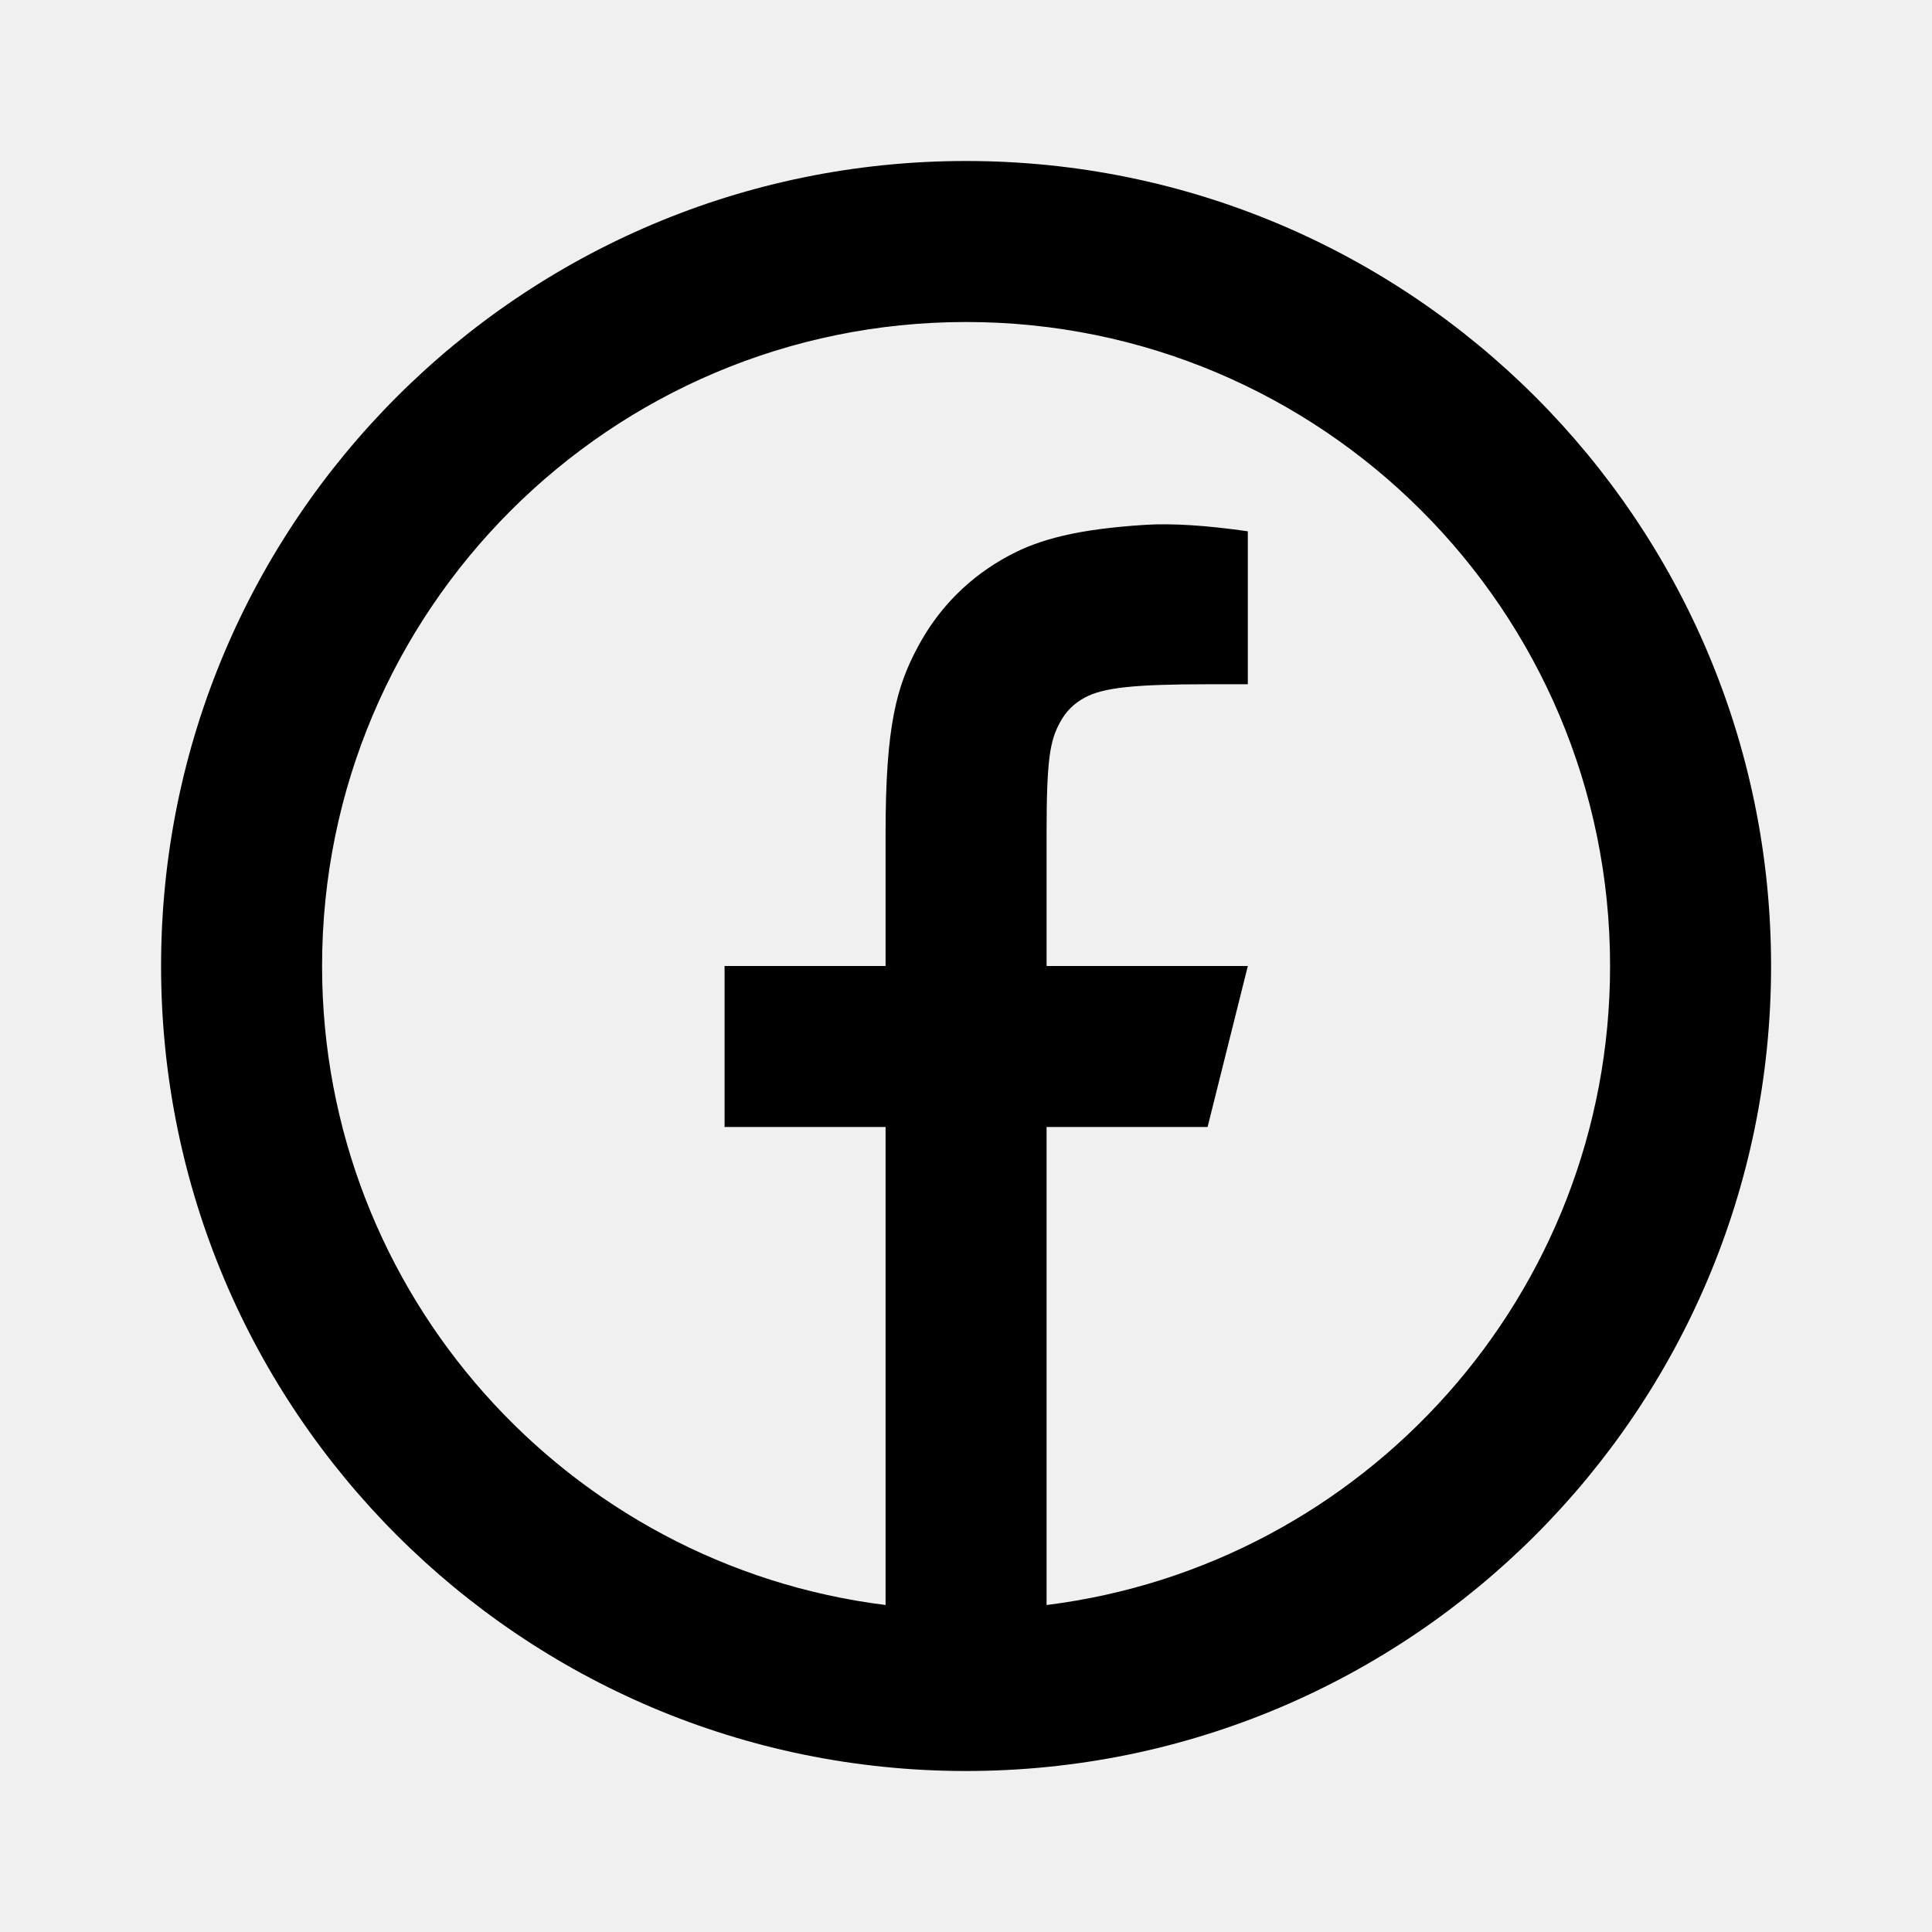
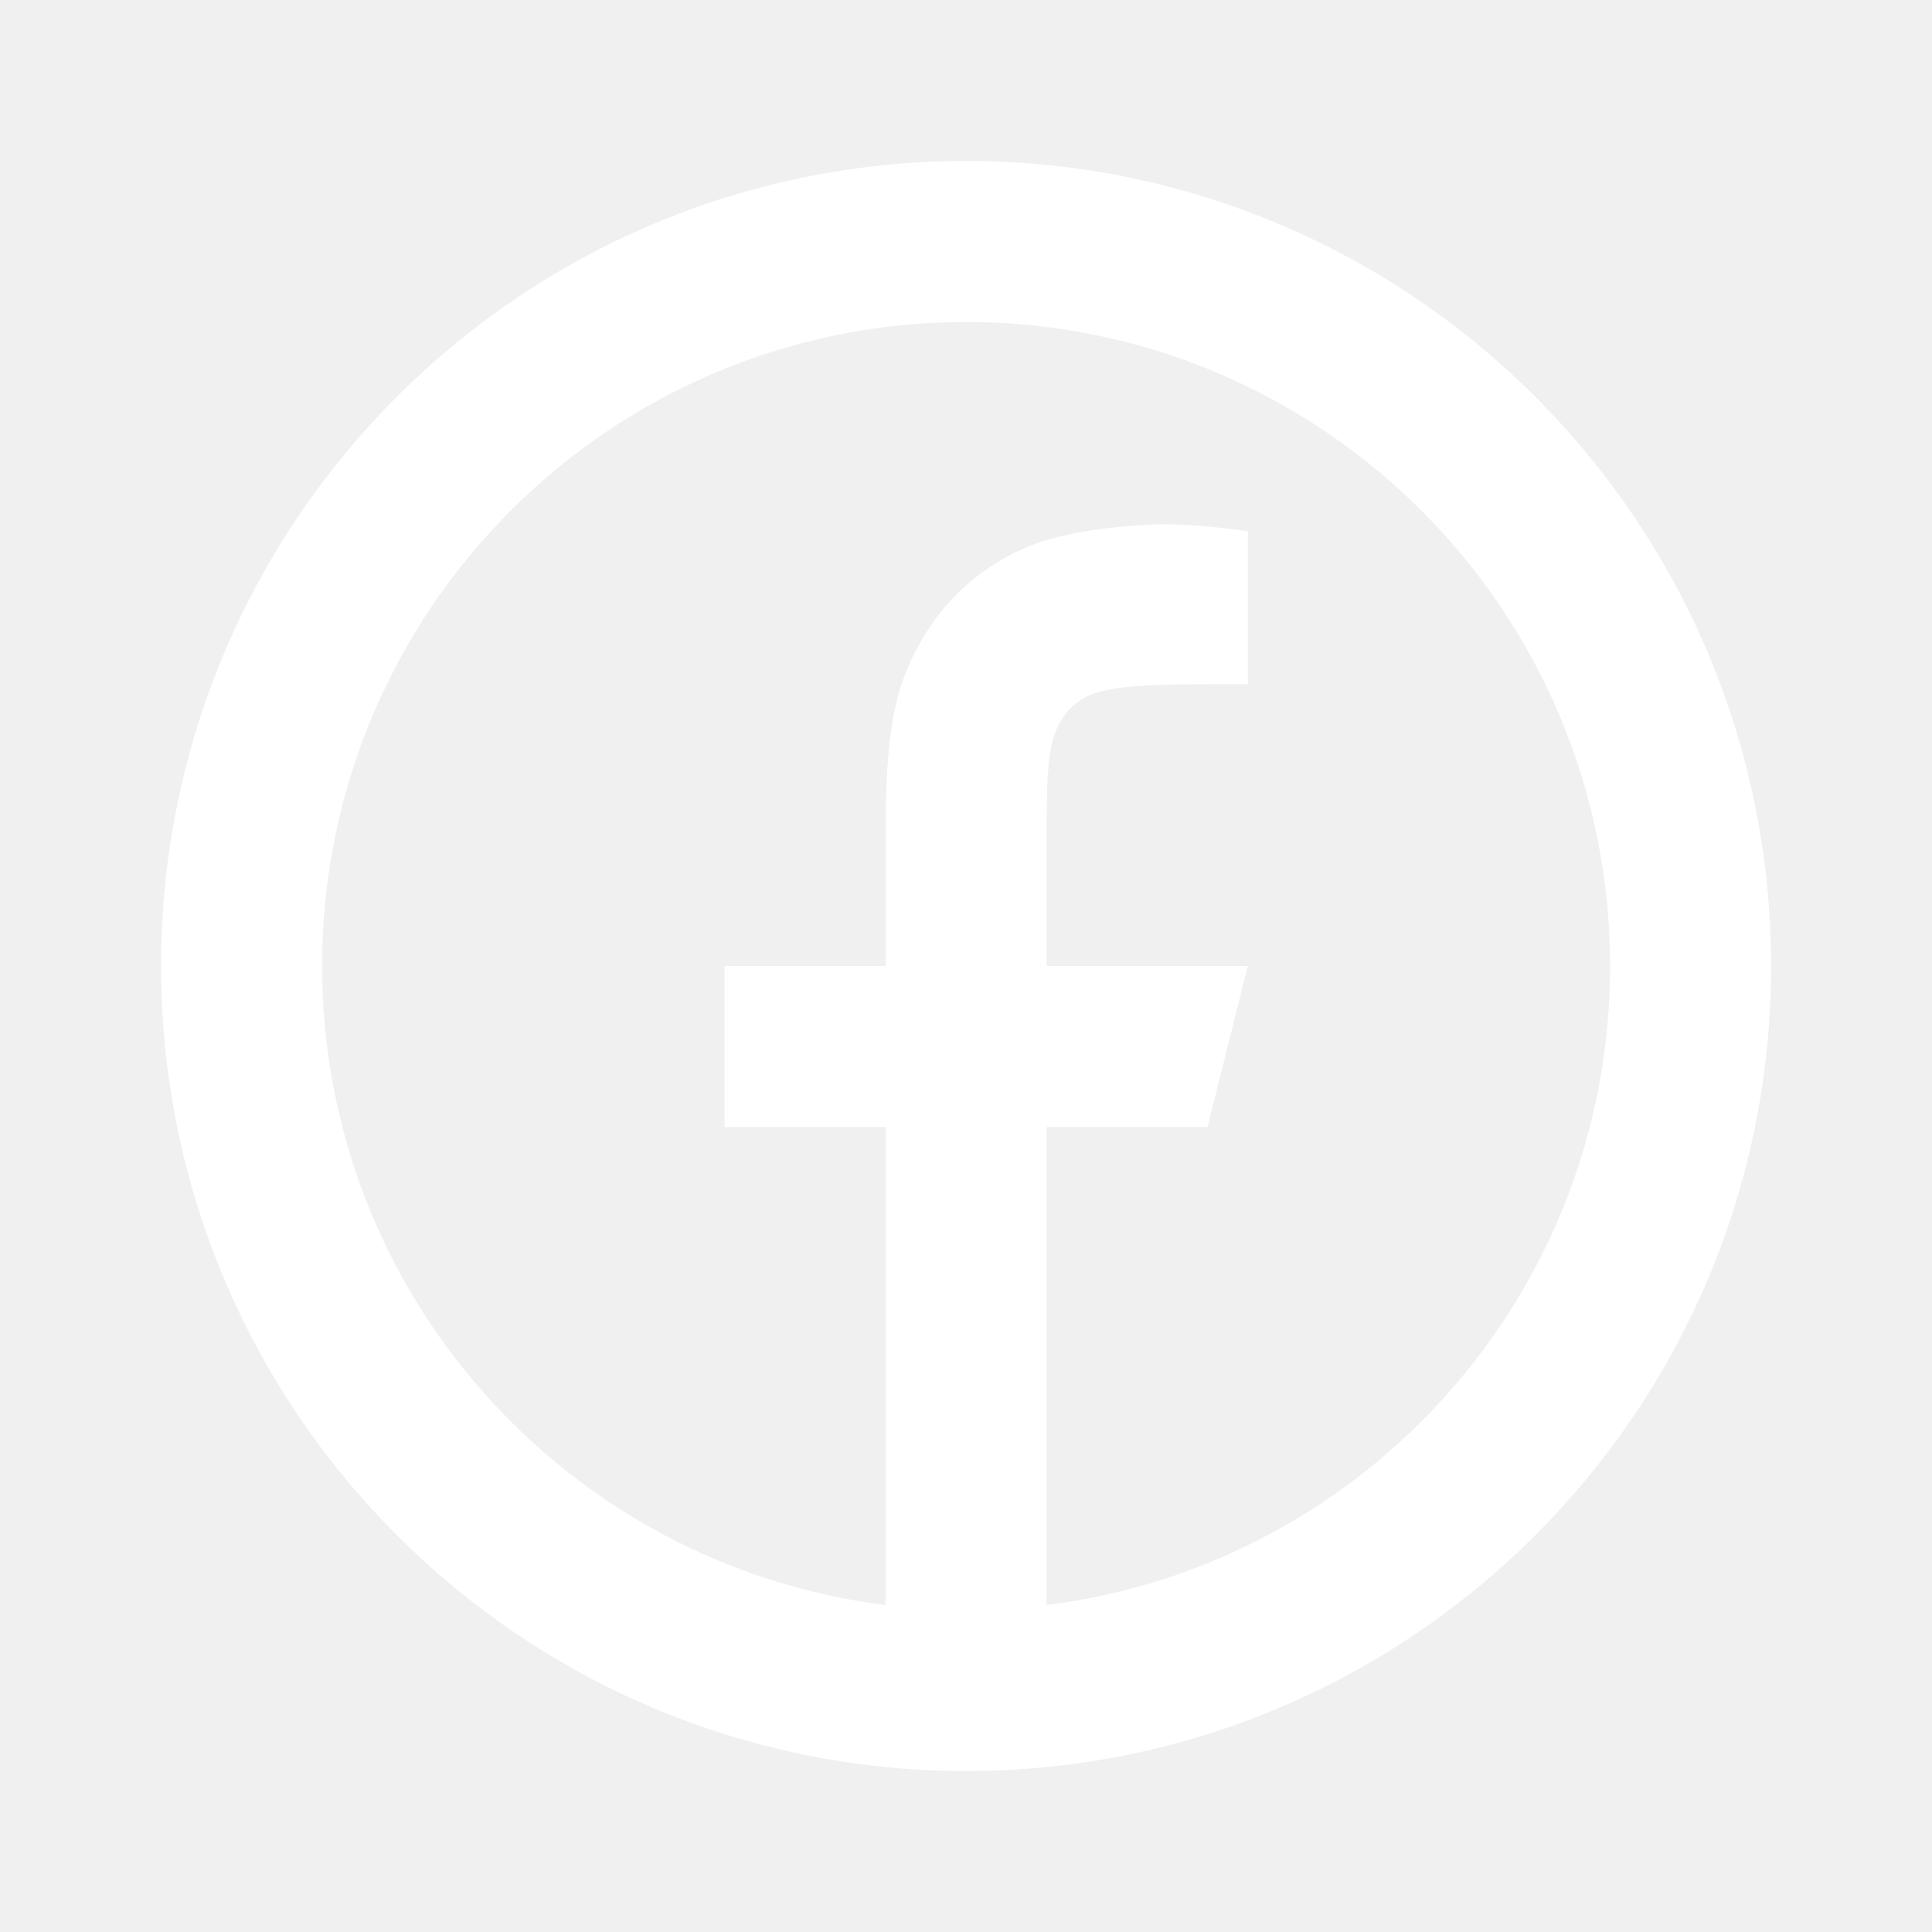
- <svg xmlns="http://www.w3.org/2000/svg" viewBox="0 0 24 24">
+ <svg xmlns="http://www.w3.org/2000/svg" fill="white" viewBox="0 0 24 24">
  <path d="M13.001 19.938C16.947 19.446 20.001 16.08 20.001 12C20.001 7.582 16.419 4 12.001 4C7.583 4 4.001 7.582 4.001 12C4.001 16.08 7.055 19.446 11.001 19.938V14H9.001V12H11.001V10.346C11.001 9.009 11.14 8.524 11.402 8.035C11.663 7.546 12.047 7.162 12.536 6.901C12.918 6.696 13.393 6.573 14.223 6.52C14.552 6.499 14.978 6.525 15.501 6.6V8.5H15.001C14.084 8.5 13.705 8.543 13.479 8.664C13.339 8.739 13.24 8.838 13.165 8.978C13.044 9.204 13.001 9.429 13.001 10.346V12H15.501L15.001 14H13.001V19.938ZM12.001 22C6.478 22 2.001 17.523 2.001 12C2.001 6.477 6.478 2 12.001 2C17.524 2 22.001 6.477 22.001 12C22.001 17.523 17.524 22 12.001 22Z" />
</svg>
